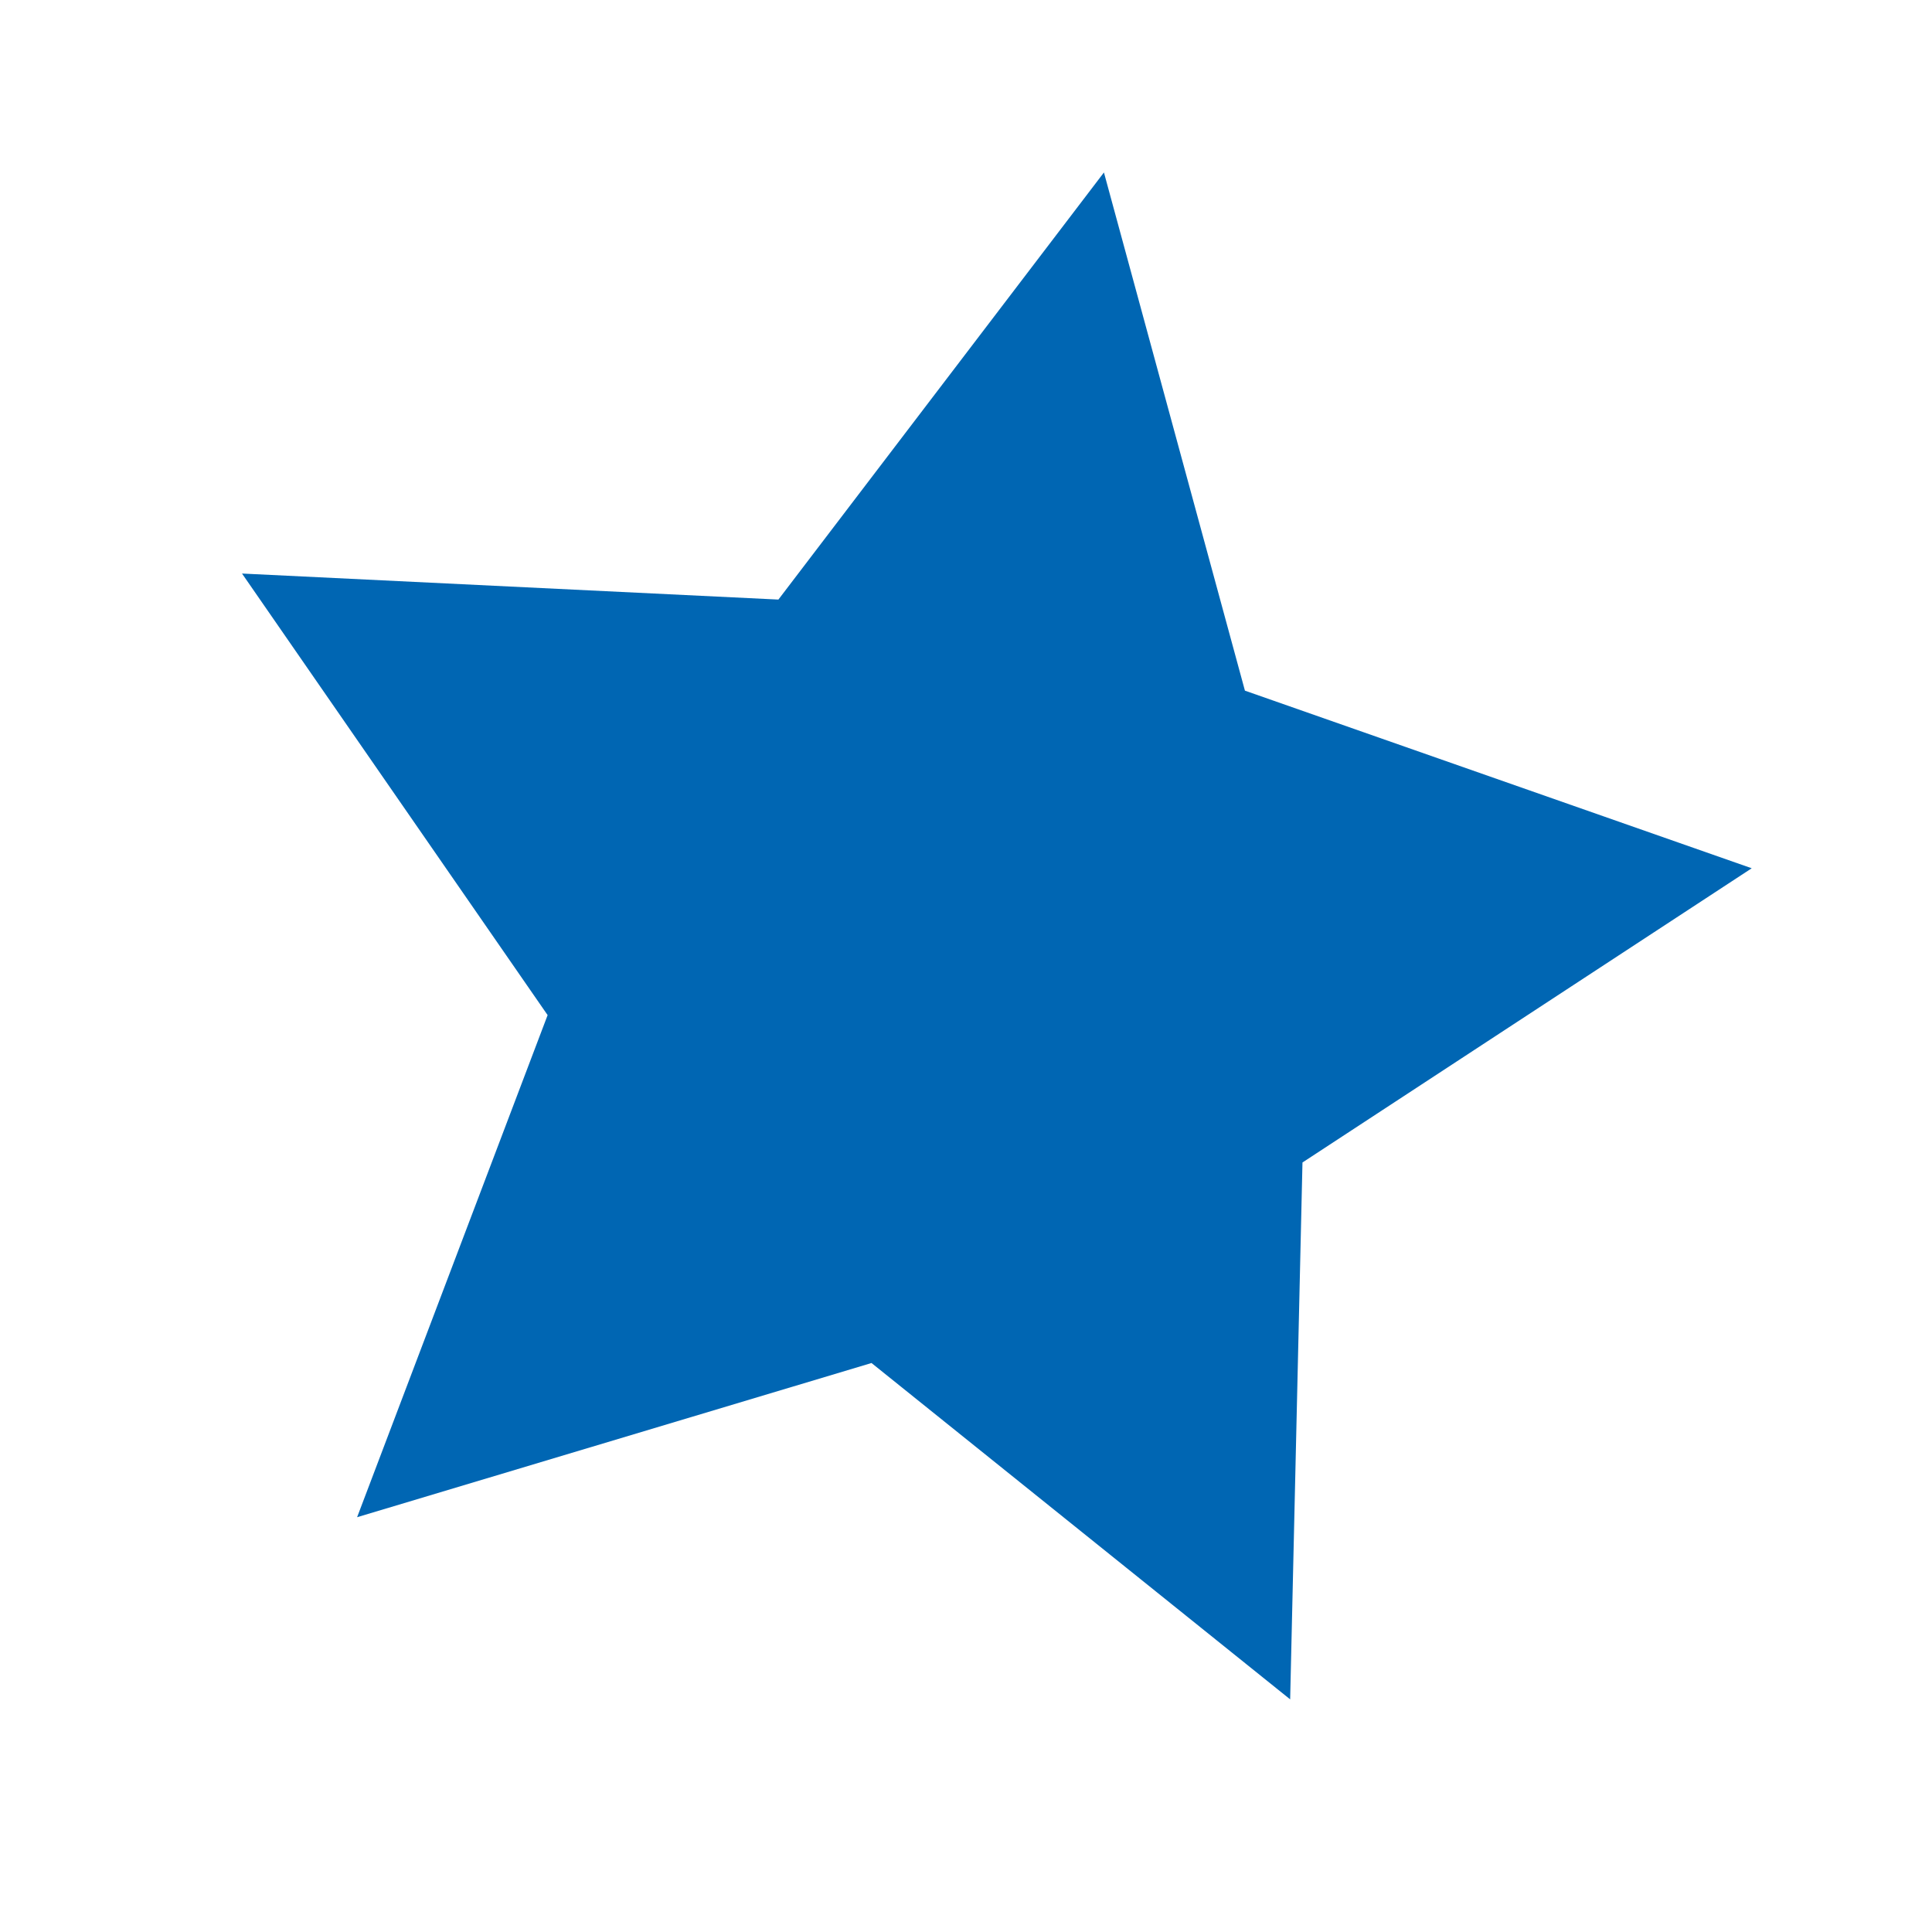
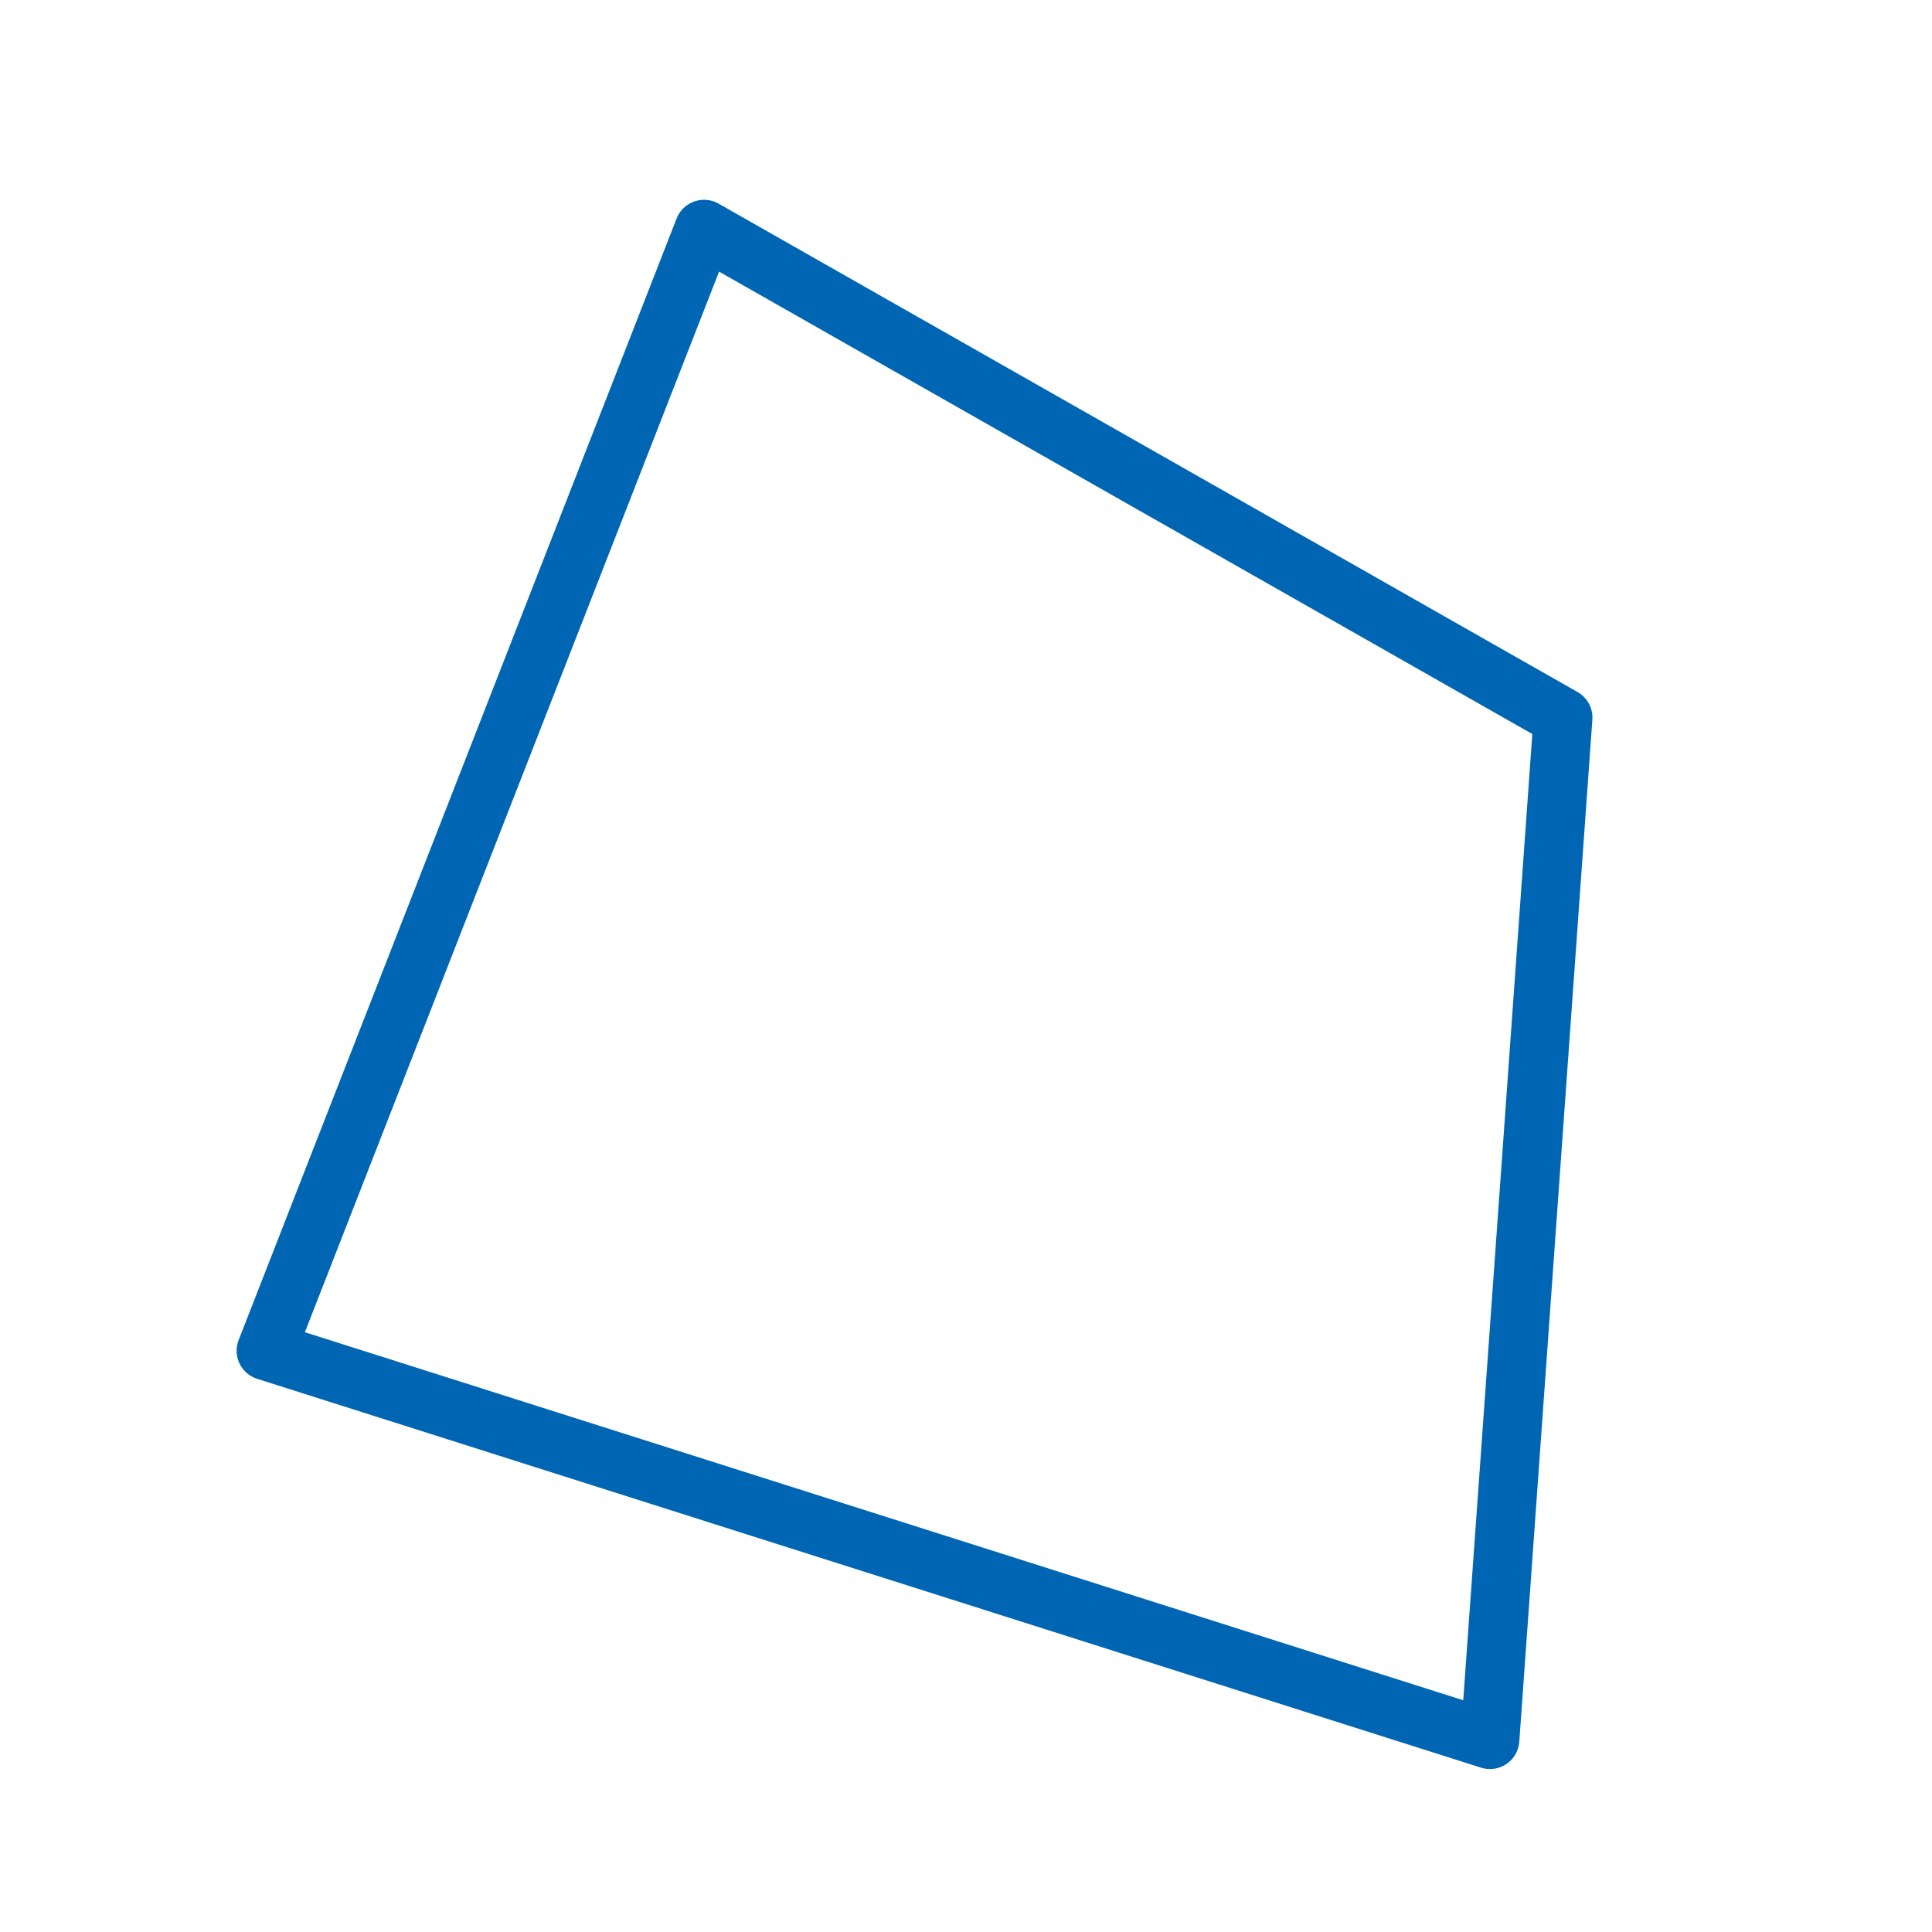
<svg xmlns="http://www.w3.org/2000/svg" version="1.2" width="112.89mm" height="112.89mm" viewBox="0 0 11289 11289" preserveAspectRatio="xMidYMid" fill-rule="evenodd" stroke-width="28.222" stroke-linejoin="round" xml:space="preserve" id="svg116">
  <defs class="ClipPathGroup" id="defs8">
    <clipPath id="presentation_clip_path" clipPathUnits="userSpaceOnUse">
      <rect x="0" y="0" width="9031" height="9031" id="rect2" />
    </clipPath>
    <mask id="mask1">
      <g id="g68-3">
        <defs id="defs64">
          <linearGradient id="gradient1" x1="4516" y1="979" x2="4516" y2="8053" gradientUnits="userSpaceOnUse">
            <stop offset="0.5" style="stop-color:rgb(5,5,5)" id="stop55" />
            <stop offset="0.5" style="stop-color:rgb(5,5,5)" id="stop57" />
            <stop offset="1" style="stop-color:rgb(5,5,5)" id="stop59" />
            <stop offset="1" style="stop-color:rgb(5,5,5)" id="stop61" />
          </linearGradient>
        </defs>
        <path style="fill:url(#gradient1)" d="M 979,979 H 8053 V 8053 H 979 Z" id="path66" />
      </g>
    </mask>
    <linearGradient id="linearGradient4664" x1="4516" y1="979" x2="4516" y2="8053" gradientUnits="userSpaceOnUse">
      <stop offset="0.5" style="stop-color:rgb(5,5,5)" id="stop4656" />
      <stop offset="0.5" style="stop-color:rgb(5,5,5)" id="stop4658" />
      <stop offset="1" style="stop-color:rgb(5,5,5)" id="stop4660" />
      <stop offset="1" style="stop-color:rgb(5,5,5)" id="stop4662" />
    </linearGradient>
    <mask id="mask4683">
      <g id="g4681">
        <defs id="defs4677">
          <linearGradient id="linearGradient4675" x1="4516" y1="979" x2="4516" y2="8053" gradientUnits="userSpaceOnUse">
            <stop offset="0.5" style="stop-color:rgb(5,5,5)" id="stop4667" />
            <stop offset="0.5" style="stop-color:rgb(5,5,5)" id="stop4669" />
            <stop offset="1" style="stop-color:rgb(5,5,5)" id="stop4671" />
            <stop offset="1" style="stop-color:rgb(5,5,5)" id="stop4673" />
          </linearGradient>
        </defs>
        <path style="fill:url(#linearGradient4664)" d="M 979,979 H 8053 V 8053 H 979 Z" id="path4679" />
      </g>
    </mask>
  </defs>
  <defs class="TextShapeIndex" id="defs12" />
  <defs class="EmbeddedBulletChars" id="defs44" />
  <defs class="TextEmbeddedBitmaps" id="defs46" />
  <g id="g51">
    <g id="id2" class="Master_Slide">
      <g id="bg-id2" class="Background" />
      <g id="bo-id2" class="BackgroundObjects" />
    </g>
  </g>
  <g class="SlideGroup" id="g114">
    <g id="container-id1">
      <g class="Page" id="g108">
        <g class="com.sun.star.drawing.PolyPolygonShape" id="g56">
          <g id="id3">
            <rect class="BoundingBox" x="720" y="816" width="9799" height="9801" id="rect53" style="fill:none;stroke:none" />
          </g>
        </g>
        <g class="com.sun.star.drawing.PolyPolygonShape" id="g61">
          <g id="id4">
            <rect class="BoundingBox" x="2698" y="2698" width="5899" height="5899" id="rect58" style="fill:none;stroke:none" />
          </g>
        </g>
        <g class="com.sun.star.drawing.PolyPolygonShape" id="g73">
          <g id="id6">
            <rect class="BoundingBox" x="7937" y="1235" width="2121" height="2121" id="rect70" style="fill:none;stroke:none" />
          </g>
        </g>
        <g class="com.sun.star.drawing.PolyPolygonShape" id="g92">
          <g id="id9">
            <rect class="BoundingBox" x="1235" y="7937" width="2121" height="2121" id="rect89" style="fill:none;stroke:none" />
          </g>
        </g>
-         <path style="stroke:#0066b3;stroke-width:0;stroke-linecap:round;stroke-linejoin:round;stroke-miterlimit:4;stroke-dasharray:none;stroke-opacity:1;fill:#0066b3;fill-opacity:1" id="path919" d="m -2502.995,3441.769 -3091.695,536.443 -1310.82,2850.982 -1465.574,-2774.607 -3116.511,-365.662 2185.92,-2251.244 -615.289,-3076.974 2816.547,1383.261 2736.241,-1536.012 -445.199,3106.147 z" transform="rotate(-23.3778,7809.621,-26528.628)" />
+         <path style="fill:none;stroke:#0066b3;stroke-width:343.958;stroke-linecap:round;stroke-linejoin:round;stroke-opacity:1;stroke-miterlimit:4;stroke-dasharray:none" d="M 1554.629,7892.733 4113.788,1339.373 9132.869,4193.108 8705.924,10164.883 Z" id="path860" />
      </g>
    </g>
  </g>
</svg>
